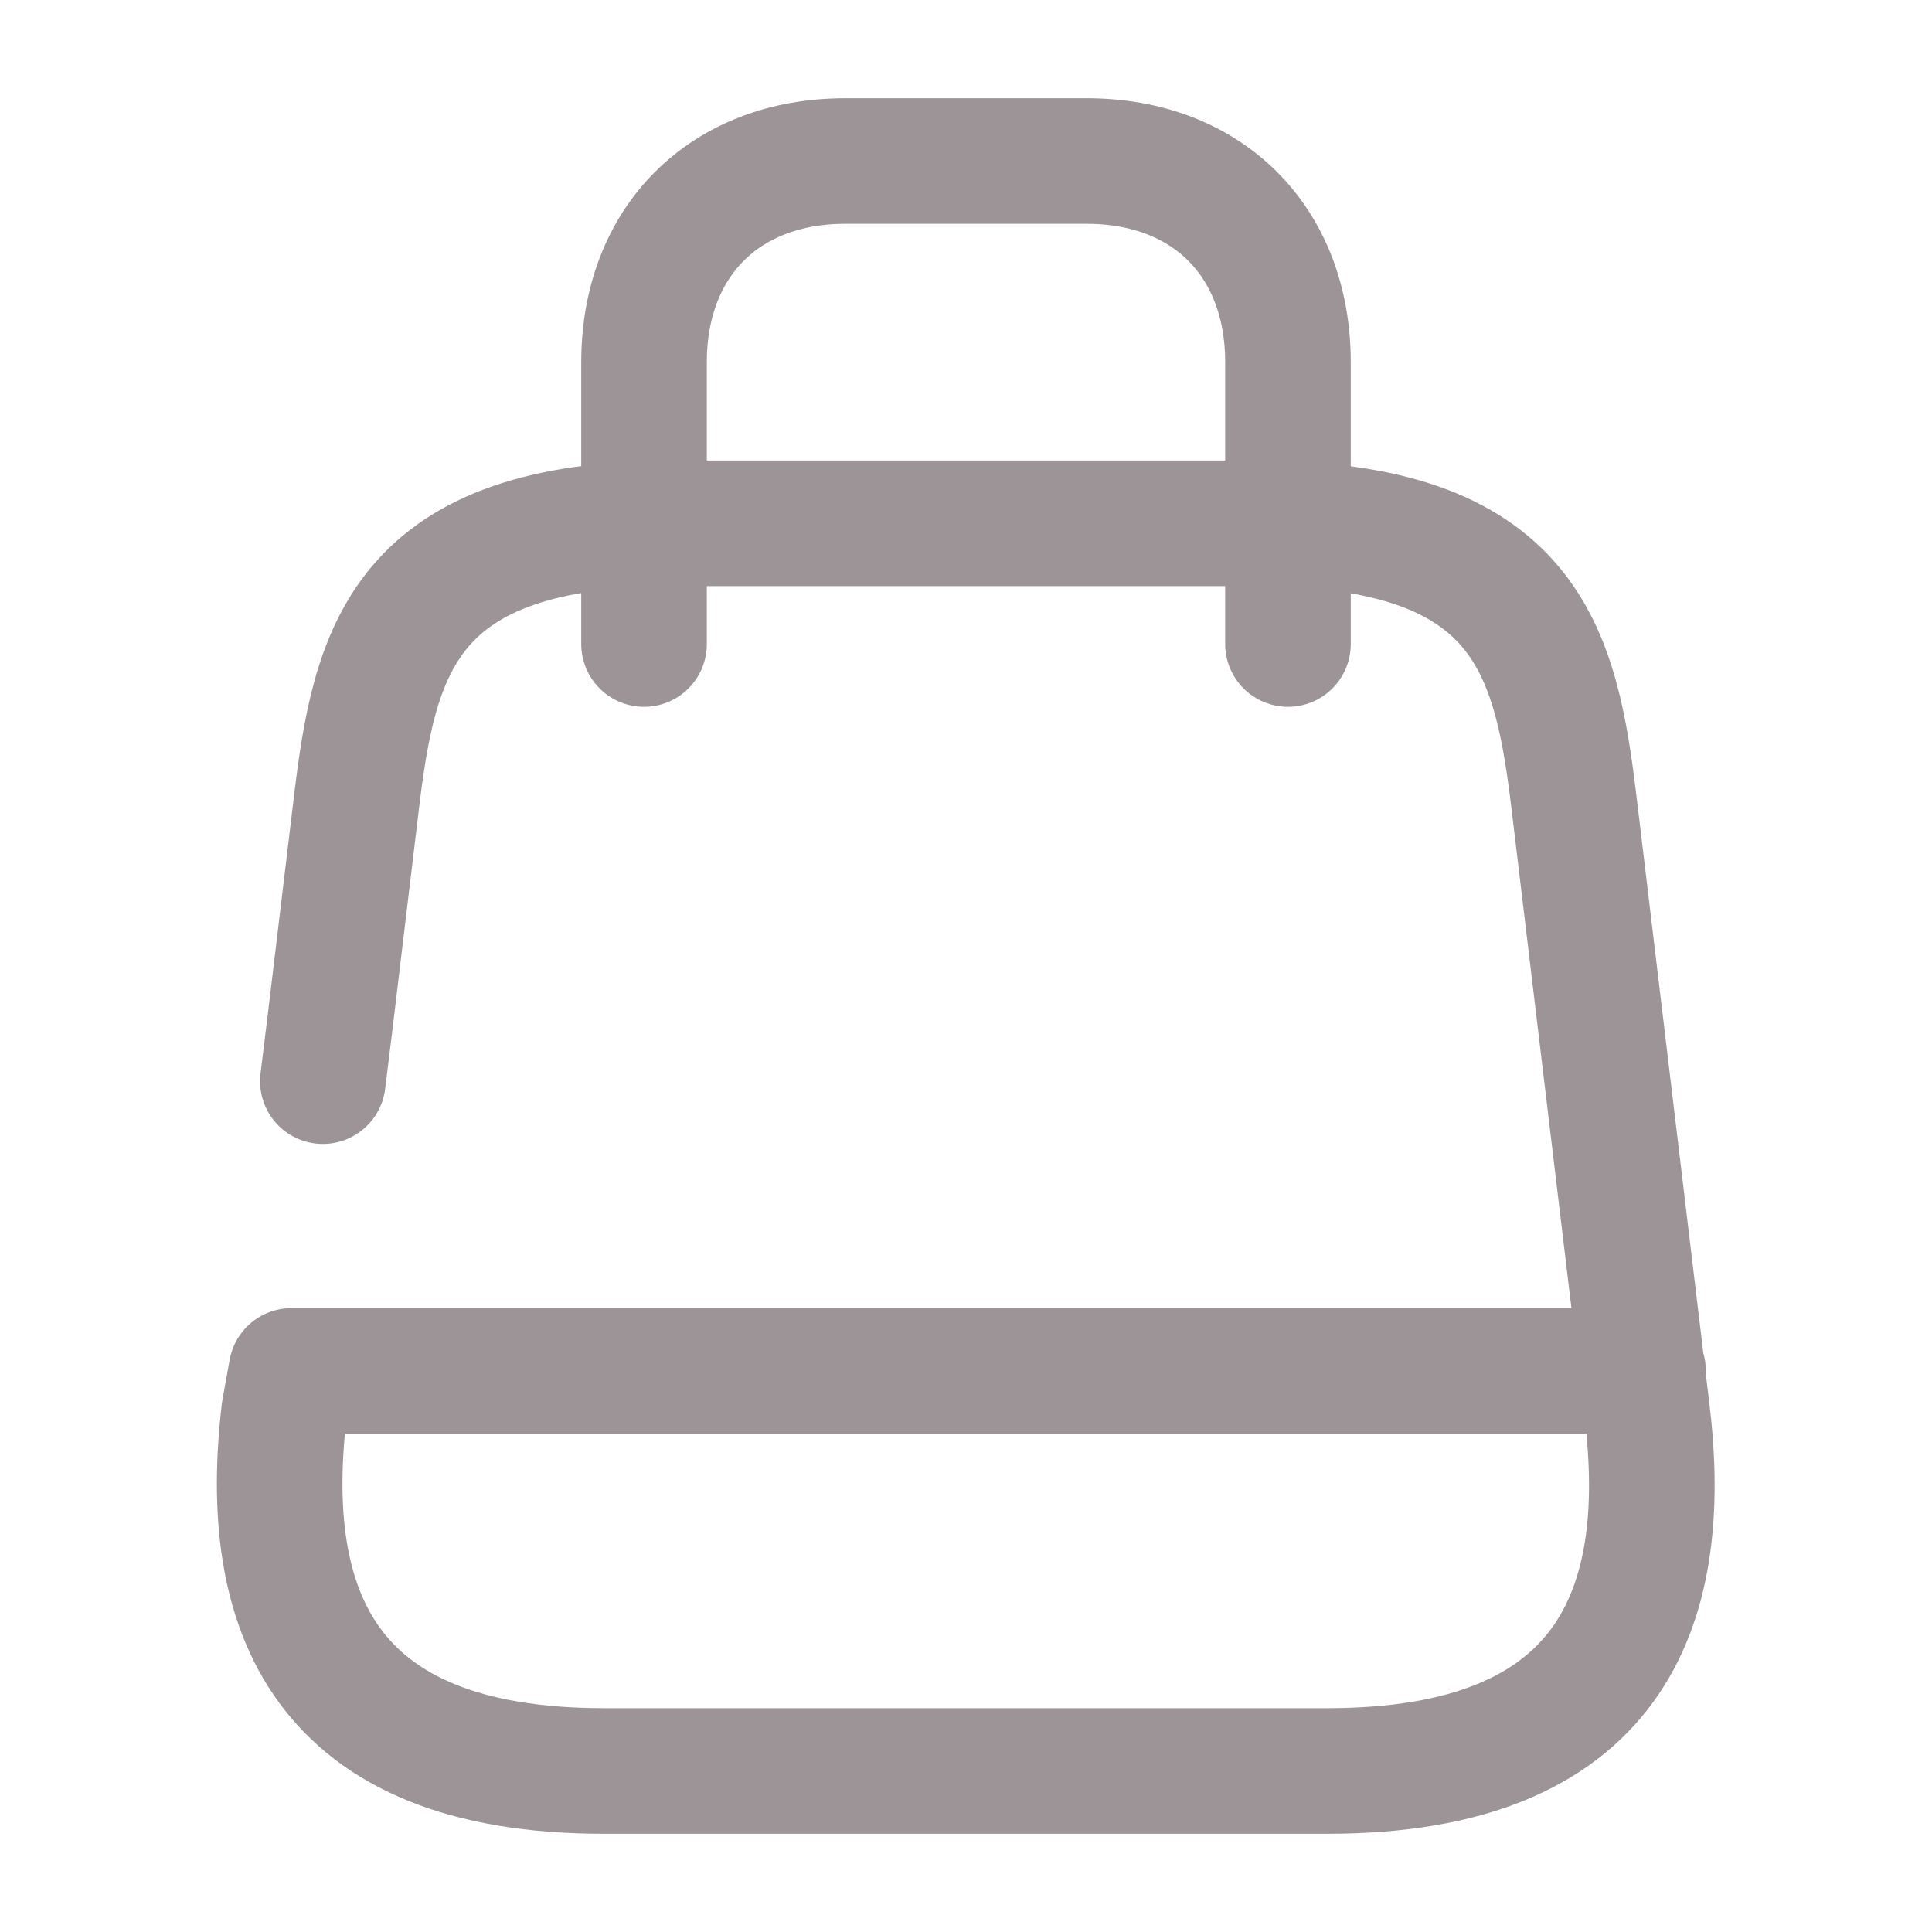
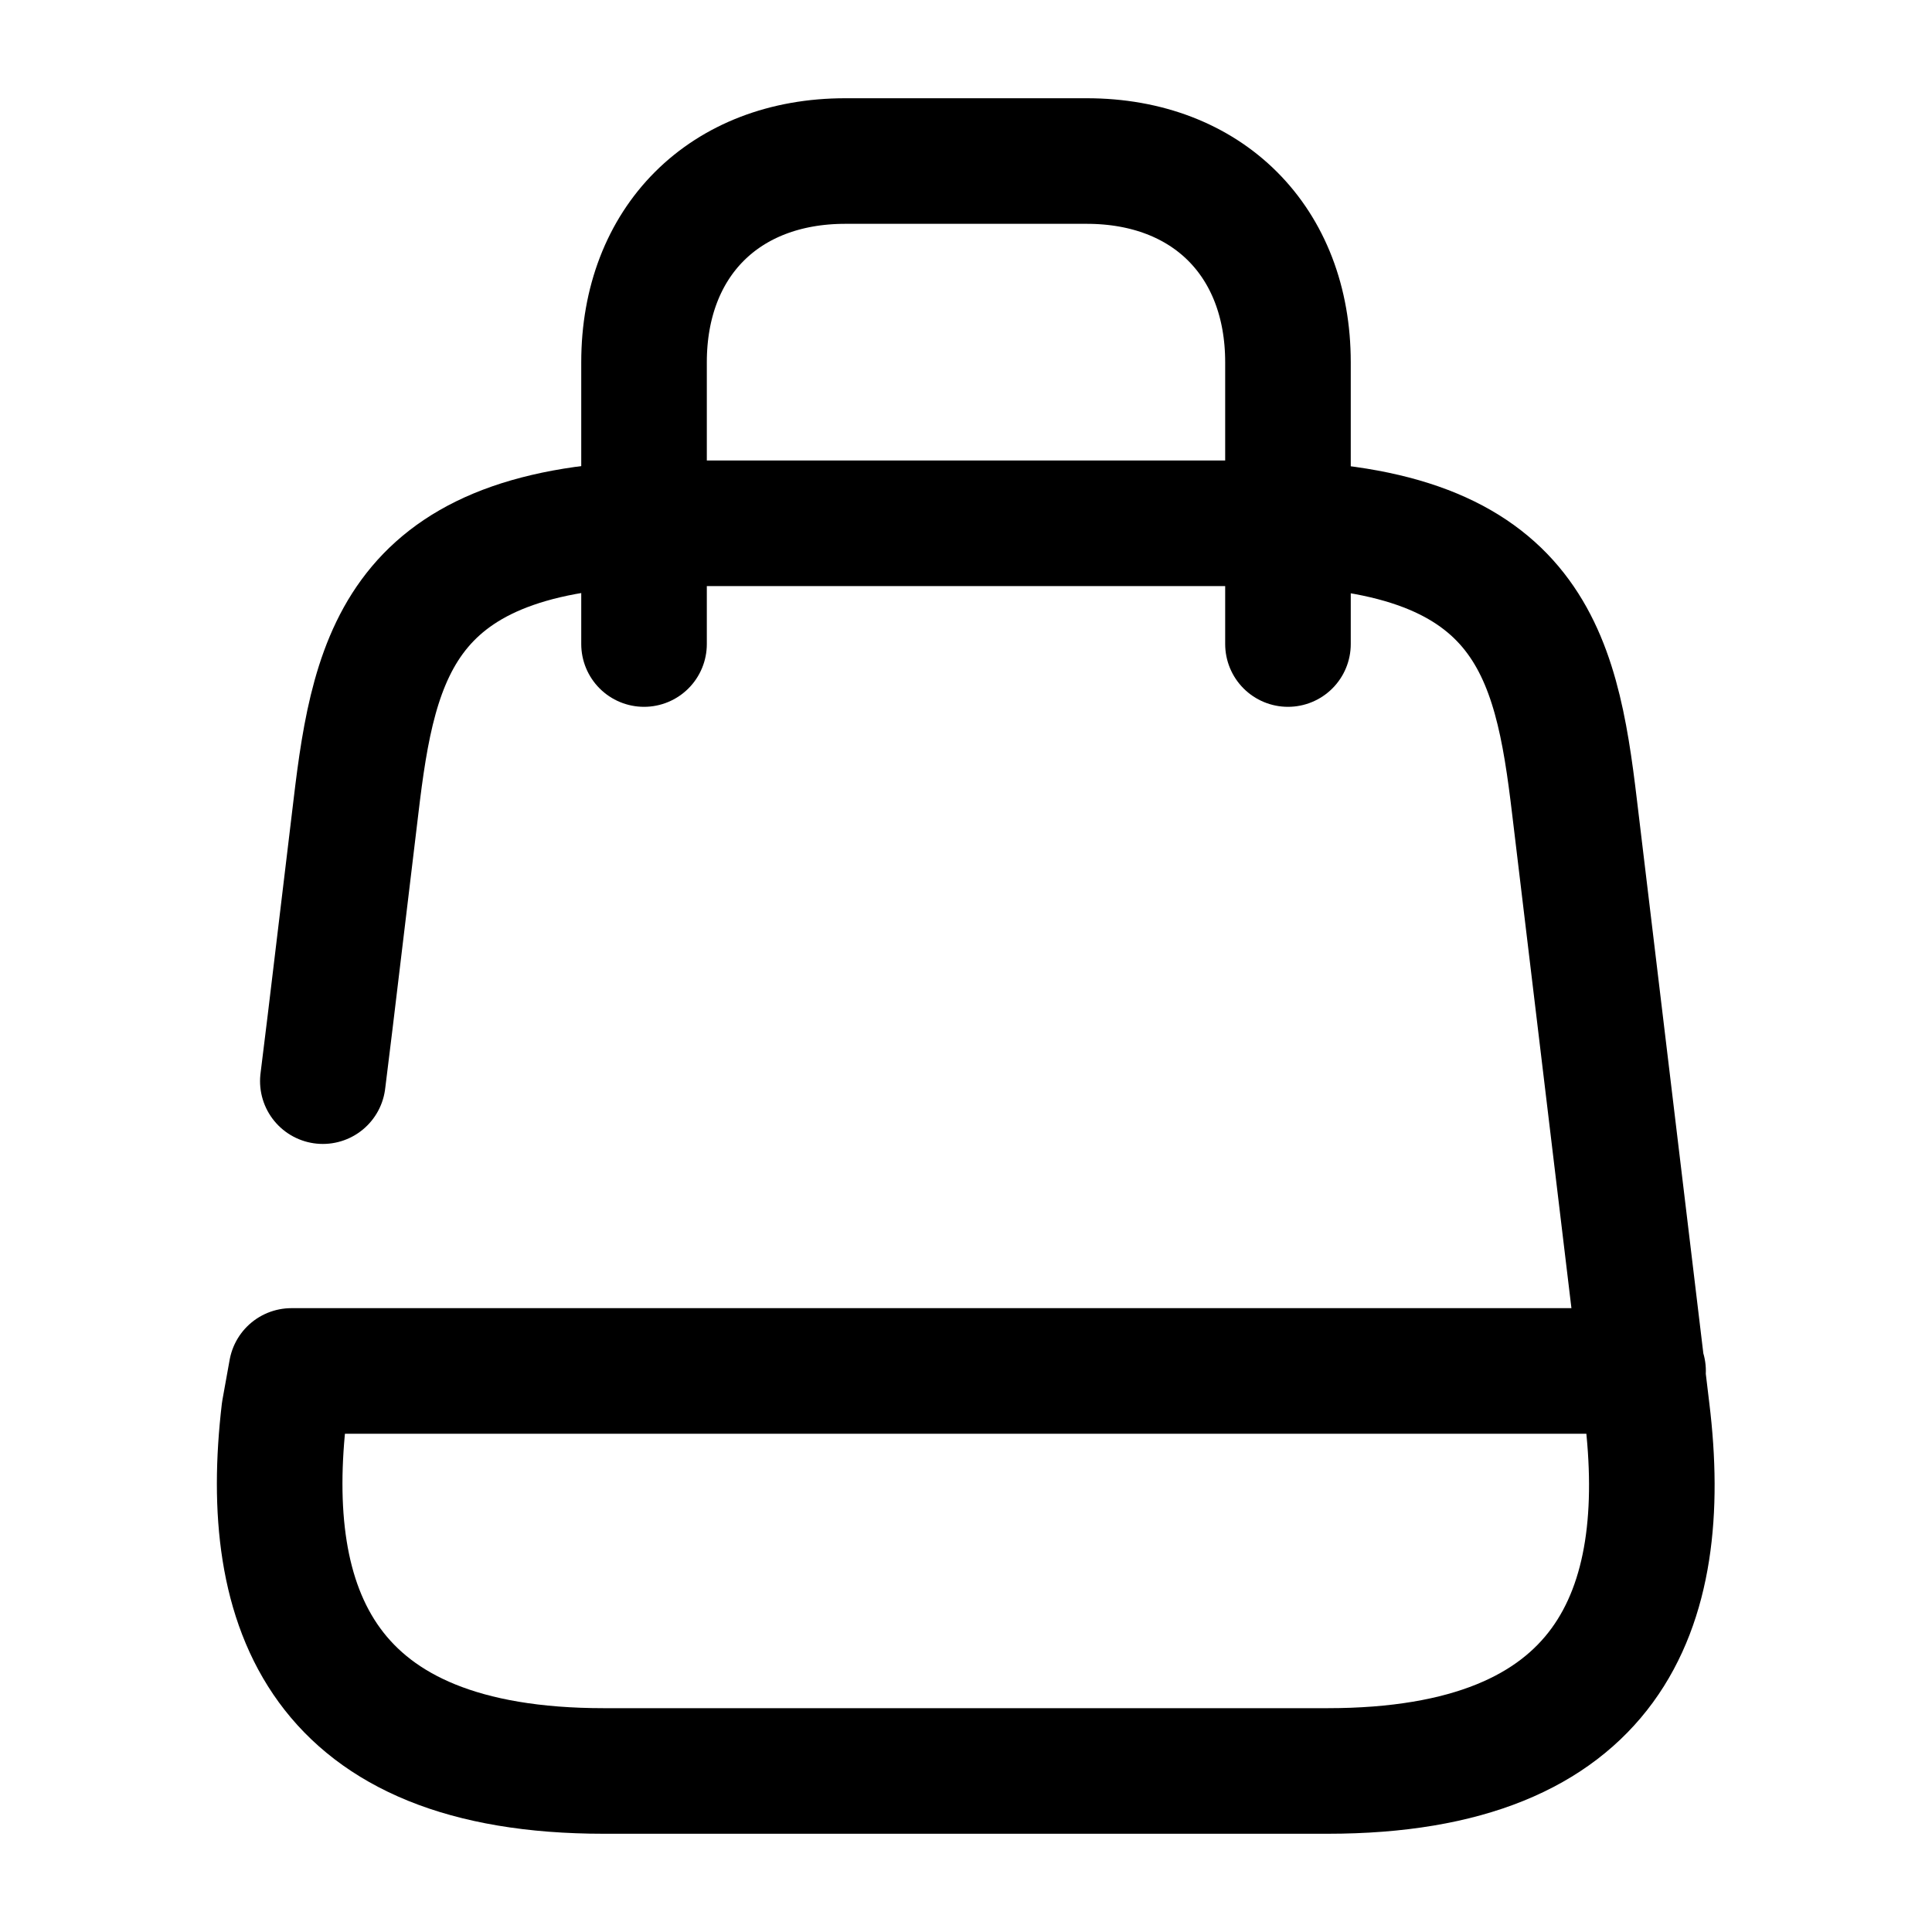
<svg xmlns="http://www.w3.org/2000/svg" width="20" height="20" viewBox="0 0 20 20" fill="none">
-   <path d="M17.009 14.192H3.017L2.942 14.608C2.7 16.658 3.334 18.333 6.25 18.333H13.742C16.667 18.333 17.3 16.658 17.05 14.608L16.3 8.358C16.108 6.742 15.825 5.417 12.992 5.417H6.992C4.159 5.417 3.875 6.742 3.684 8.358L3.417 10.583L3.342 11.192" stroke="#9C9497" stroke-width="1.3" stroke-linecap="round" stroke-linejoin="round" />
-   <path d="M6.667 6.667V3.75C6.667 2.5 7.5 1.667 8.75 1.667H11.25C12.5 1.667 13.333 2.5 13.333 3.75V6.667" stroke="#9C9497" stroke-width="1.3" stroke-linecap="round" stroke-linejoin="round" />
+   <path d="M17.009 14.192H3.017L2.942 14.608C2.7 16.658 3.334 18.333 6.25 18.333H13.742C16.667 18.333 17.3 16.658 17.05 14.608L16.3 8.358C16.108 6.742 15.825 5.417 12.992 5.417H6.992C4.159 5.417 3.875 6.742 3.684 8.358L3.417 10.583L3.342 11.192" stroke="currentColor" stroke-width="1.3" stroke-linecap="round" stroke-linejoin="round" />
+   <path d="M6.667 6.667V3.75C6.667 2.5 7.5 1.667 8.75 1.667H11.25C12.5 1.667 13.333 2.5 13.333 3.75V6.667" stroke="currentColor" stroke-width="1.3" stroke-linecap="round" stroke-linejoin="round" />
</svg>
